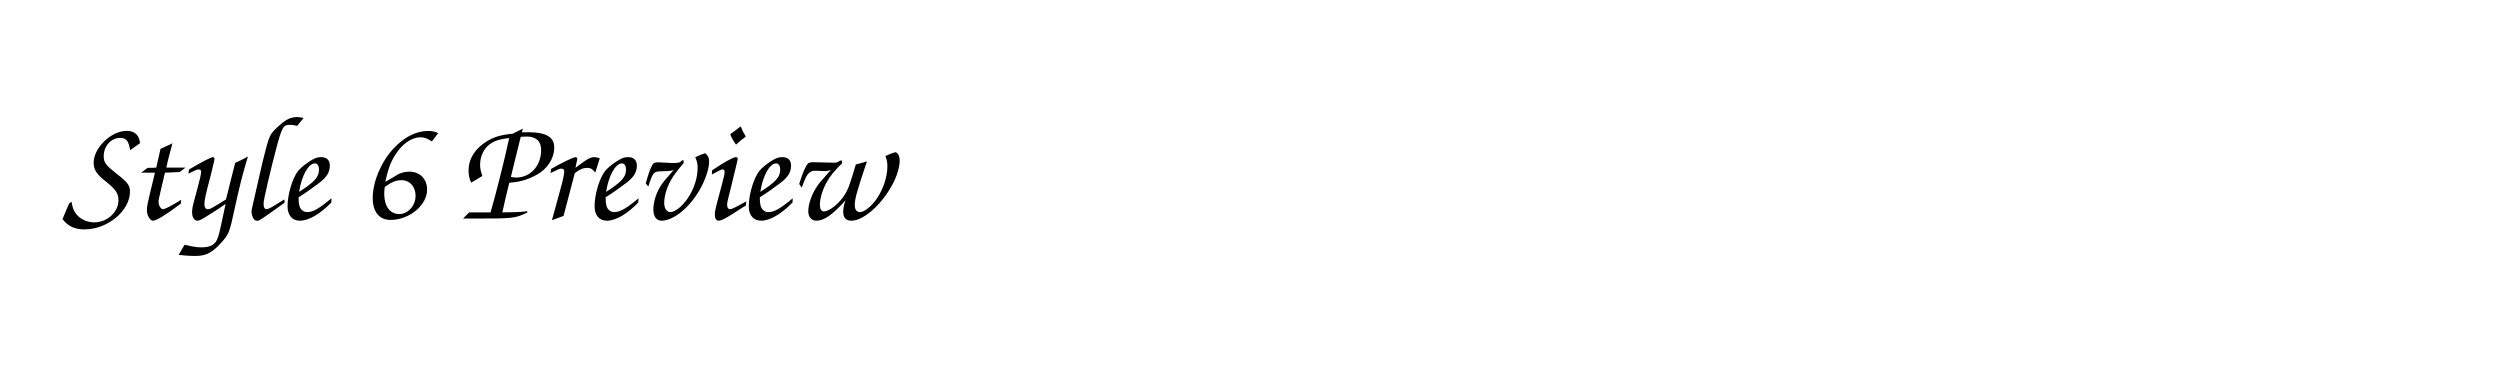
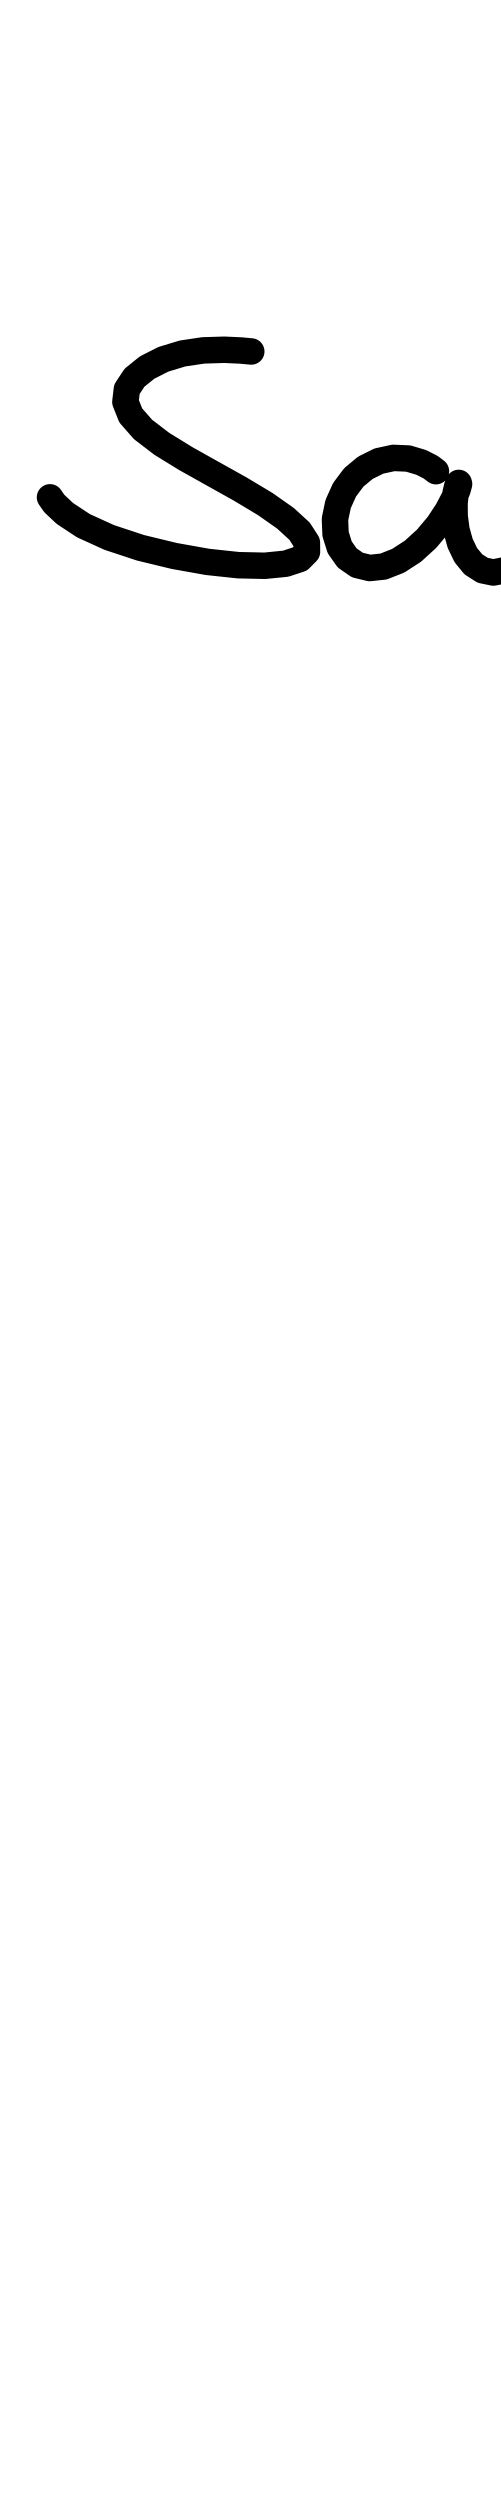
- <svg xmlns="http://www.w3.org/2000/svg" width="400" height="60" viewBox="0 0 400 60">
-   <rect width="400" height="60" fill="transparent" />
-   <text x="10" y="35" font-family="'Segoe Script', 'Brush Script MT', cursive" font-size="24" fill="black">
-     Style 6 Preview
-   </text>
+ <svg xmlns="http://www.w3.org/2000/svg" baseProfile="full" height="50.0mm" version="1.1" viewBox="0,0,37.795,188.976" width="10.0mm">
+   <defs />
+   <path d="M18.993,26.568 L18.214,26.495 L16.951,26.438 L15.369,26.486 L13.796,26.72 L12.348,27.16 L11.118,27.784 L10.167,28.551 L9.591,29.423 L9.478,30.384 L9.881,31.401 L10.81,32.461 L12.229,33.547 L14.046,34.667 L16.093,35.813 L18.168,36.973 L20.058,38.107 L21.584,39.181 L22.648,40.157 L23.197,41.013 L23.204,41.716 L22.67,42.256 L21.598,42.61 L20.02,42.767 L18.016,42.723 L15.69,42.474 L13.169,42.025 L10.626,41.409 L8.263,40.629 L6.302,39.736 L4.902,38.81 L4.104,38.06 L3.78,37.593 M32.951,35.617 L32.558,35.32 L31.846,34.955 L30.854,34.66 L29.743,34.613 L28.642,34.851 L27.623,35.356 L26.742,36.088 L26.044,37.024 L25.558,38.102 L25.32,39.244 L25.365,40.367 L25.679,41.373 L26.244,42.177 L27.016,42.712 L27.947,42.937 L28.992,42.825 L30.101,42.387 L31.214,41.666 L32.254,40.718 L33.144,39.652 L33.838,38.599 L34.319,37.678 L34.593,36.99 L34.701,36.593 L34.677,36.504 L34.57,36.727 L34.443,37.252 L34.359,38.036 L34.366,39.005 L34.501,40.049 L34.782,41.065 L35.21,41.96 L35.785,42.662 L36.491,43.111 L37.296,43.276 L38.177,43.1 L39.081,42.599 L39.946,41.85 L40.615,41.131 L41.016,40.626 M42.327,35.713 L42.326,36.188 L42.322,36.969 L42.32,37.969 L42.334,38.995 L42.376,39.963 L42.424,40.788 L42.44,41.399 L42.41,41.718 L42.34,41.715 L42.276,41.401 L42.27,40.811 L42.359,40.007 L42.565,39.052 L42.914,38.021 L43.43,36.996 L44.13,36.051 L45.02,35.249 L46.079,34.658 L47.271,34.329 L48.538,34.292 L49.827,34.56 L51.058,35.104 L52.157,35.88 L53.055,36.822 L53.712,37.841 L54.115,38.833 L54.299,39.709 L54.307,40.388 L54.185,40.824 L53.989,40.999 L53.776,40.909 L53.588,40.555 L53.485,39.965 L53.518,39.175 L53.728,38.244 L54.161,37.248 L54.847,36.275 L55.78,35.397 L56.925,34.683 L58.224,34.188 L59.596,33.957 L60.961,34.009 L62.263,34.351 L63.445,34.939 L64.476,35.717 L65.337,36.608 L66.028,37.542 L66.547,38.441 L66.934,39.266 L67.184,39.879 L67.319,40.241 M71.126,35.079 L71.098,35.406 L71.056,36.024 L71.021,36.953 L71.001,38.123 L70.989,39.492 L70.965,40.981 L70.908,42.494 L70.789,43.889 L70.618,45.053 L70.398,45.894 L70.141,46.355 L69.87,46.416 L69.593,46.083 L69.32,45.379 L69.092,44.373 L68.96,43.156 L68.969,41.816 L69.171,40.425 L69.582,39.04 L70.206,37.713 L71.047,36.505 L72.117,35.49 L73.409,34.729 L74.913,34.266 L76.56,34.132 L78.259,34.325 L79.888,34.811 L81.339,35.51 L82.507,36.326 L83.318,37.156 L83.703,37.916 L83.624,38.542 L83.065,38.994 L82.055,39.244 L80.676,39.287 L79.064,39.121 L77.374,38.771 L75.757,38.275 L74.324,37.704 L73.176,37.114 L72.375,36.565 L71.951,36.086 L71.816,35.742 L71.838,35.542 M86.467,28.924 L86.326,29.471 L86.123,30.413 L85.911,31.691 L85.77,33.121 L85.702,34.642 L85.702,36.159 L85.756,37.59 L85.884,38.8 L86.097,39.666 L86.395,40.14 L86.676,40.306 L86.873,40.297 M91.284,36.684 L91.76,36.495 L92.583,36.179 L93.692,35.754 L94.882,35.268 L96.013,34.724 L96.953,34.159 L97.591,33.603 L97.835,33.119 L97.674,32.763 L97.137,32.57 L96.288,32.584 L95.243,32.839 L94.135,33.325 L93.102,34.012 L92.295,34.846 L91.819,35.763 L91.735,36.714 L92.067,37.652 L92.795,38.514 L93.866,39.245 L95.204,39.805 L96.712,40.176 L98.278,40.372 L99.806,40.413 L101.189,40.322 L102.351,40.133 L103.156,39.936 L103.594,39.789 M133.164,27.772 L132.91,27.544 L132.344,27.225 L131.414,26.906 L130.184,26.719 L128.781,26.706 L127.355,26.878 L126.081,27.215 L125.126,27.707 L124.633,28.327 L124.712,29.044 L125.409,29.844 L126.685,30.732 L128.436,31.722 L130.493,32.828 L132.647,34.035 L134.664,35.282 L136.342,36.496 L137.524,37.608 L138.131,38.566 L138.131,39.345 L137.534,39.944 L136.372,40.353 L134.701,40.563 L132.603,40.567 L130.207,40.361 L127.668,39.945 L125.173,39.341 L122.947,38.572 L121.177,37.703 L119.974,36.841 L119.328,36.172 L119.086,35.776 M142.311,30.563 L142.231,31.287 L142.11,32.451 L141.98,33.906 L141.904,35.378 L141.915,36.786 L142.009,38.063 L142.124,39.034 L142.215,39.613 M142.425,33.304 L143.214,33.438 L144.45,33.655 L145.947,33.932 L147.385,34.223 L148.675,34.51 L149.78,34.769 L150.594,34.962 L151.065,35.071 M156.36,33.14 L156.25,33.416 L156.016,33.918 L155.667,34.65 L155.265,35.554 L154.872,36.614 L154.519,37.787 L154.213,39.023 L153.943,40.222 L153.722,41.282 L153.587,42.126 L153.564,42.691 L153.683,42.931 L153.98,42.843 L154.47,42.431 L155.167,41.73 L156.063,40.819 L157.11,39.785 L158.246,38.719 L159.404,37.715 L160.511,36.842 L161.521,36.155 L162.415,35.721 L163.177,35.591 L163.799,35.806 L164.258,36.374 L164.536,37.268 L164.617,38.427 L164.513,39.789 L164.223,41.276 L163.722,42.782 L162.965,44.176 L161.917,45.324 L160.562,46.119 L158.944,46.516 L157.157,46.542 L155.328,46.199 L153.637,45.54 L152.247,44.657 L151.32,43.841 L150.851,43.28 M169.361,32.301 M169.7,33.347 L169.699,33.914 L169.68,34.859 L169.654,36.088 L169.654,37.374 L169.723,38.623 L169.872,39.755 L170.133,40.706 L170.502,41.38 L170.969,41.736 L171.402,41.847 L171.705,41.823 M174.713,37.615 L175.289,37.445 L176.197,37.16 L177.302,36.775 L178.327,36.333 L179.151,35.845 L179.686,35.34 L179.904,34.863 L179.767,34.486 L179.289,34.264 L178.496,34.237 L177.443,34.426 L176.242,34.827 L175.041,35.407 L173.994,36.141 L173.247,36.987 L172.904,37.905 L173.015,38.851 L173.595,39.756 L174.607,40.533 L175.972,41.135 L177.608,41.523 L179.397,41.706 L181.22,41.684 L182.985,41.451 L184.357,41.144 L185.197,40.883" fill="none" stroke="black" stroke-linecap="round" stroke-linejoin="round" stroke-miterlimit="2" stroke-width="2.0" />
</svg>
